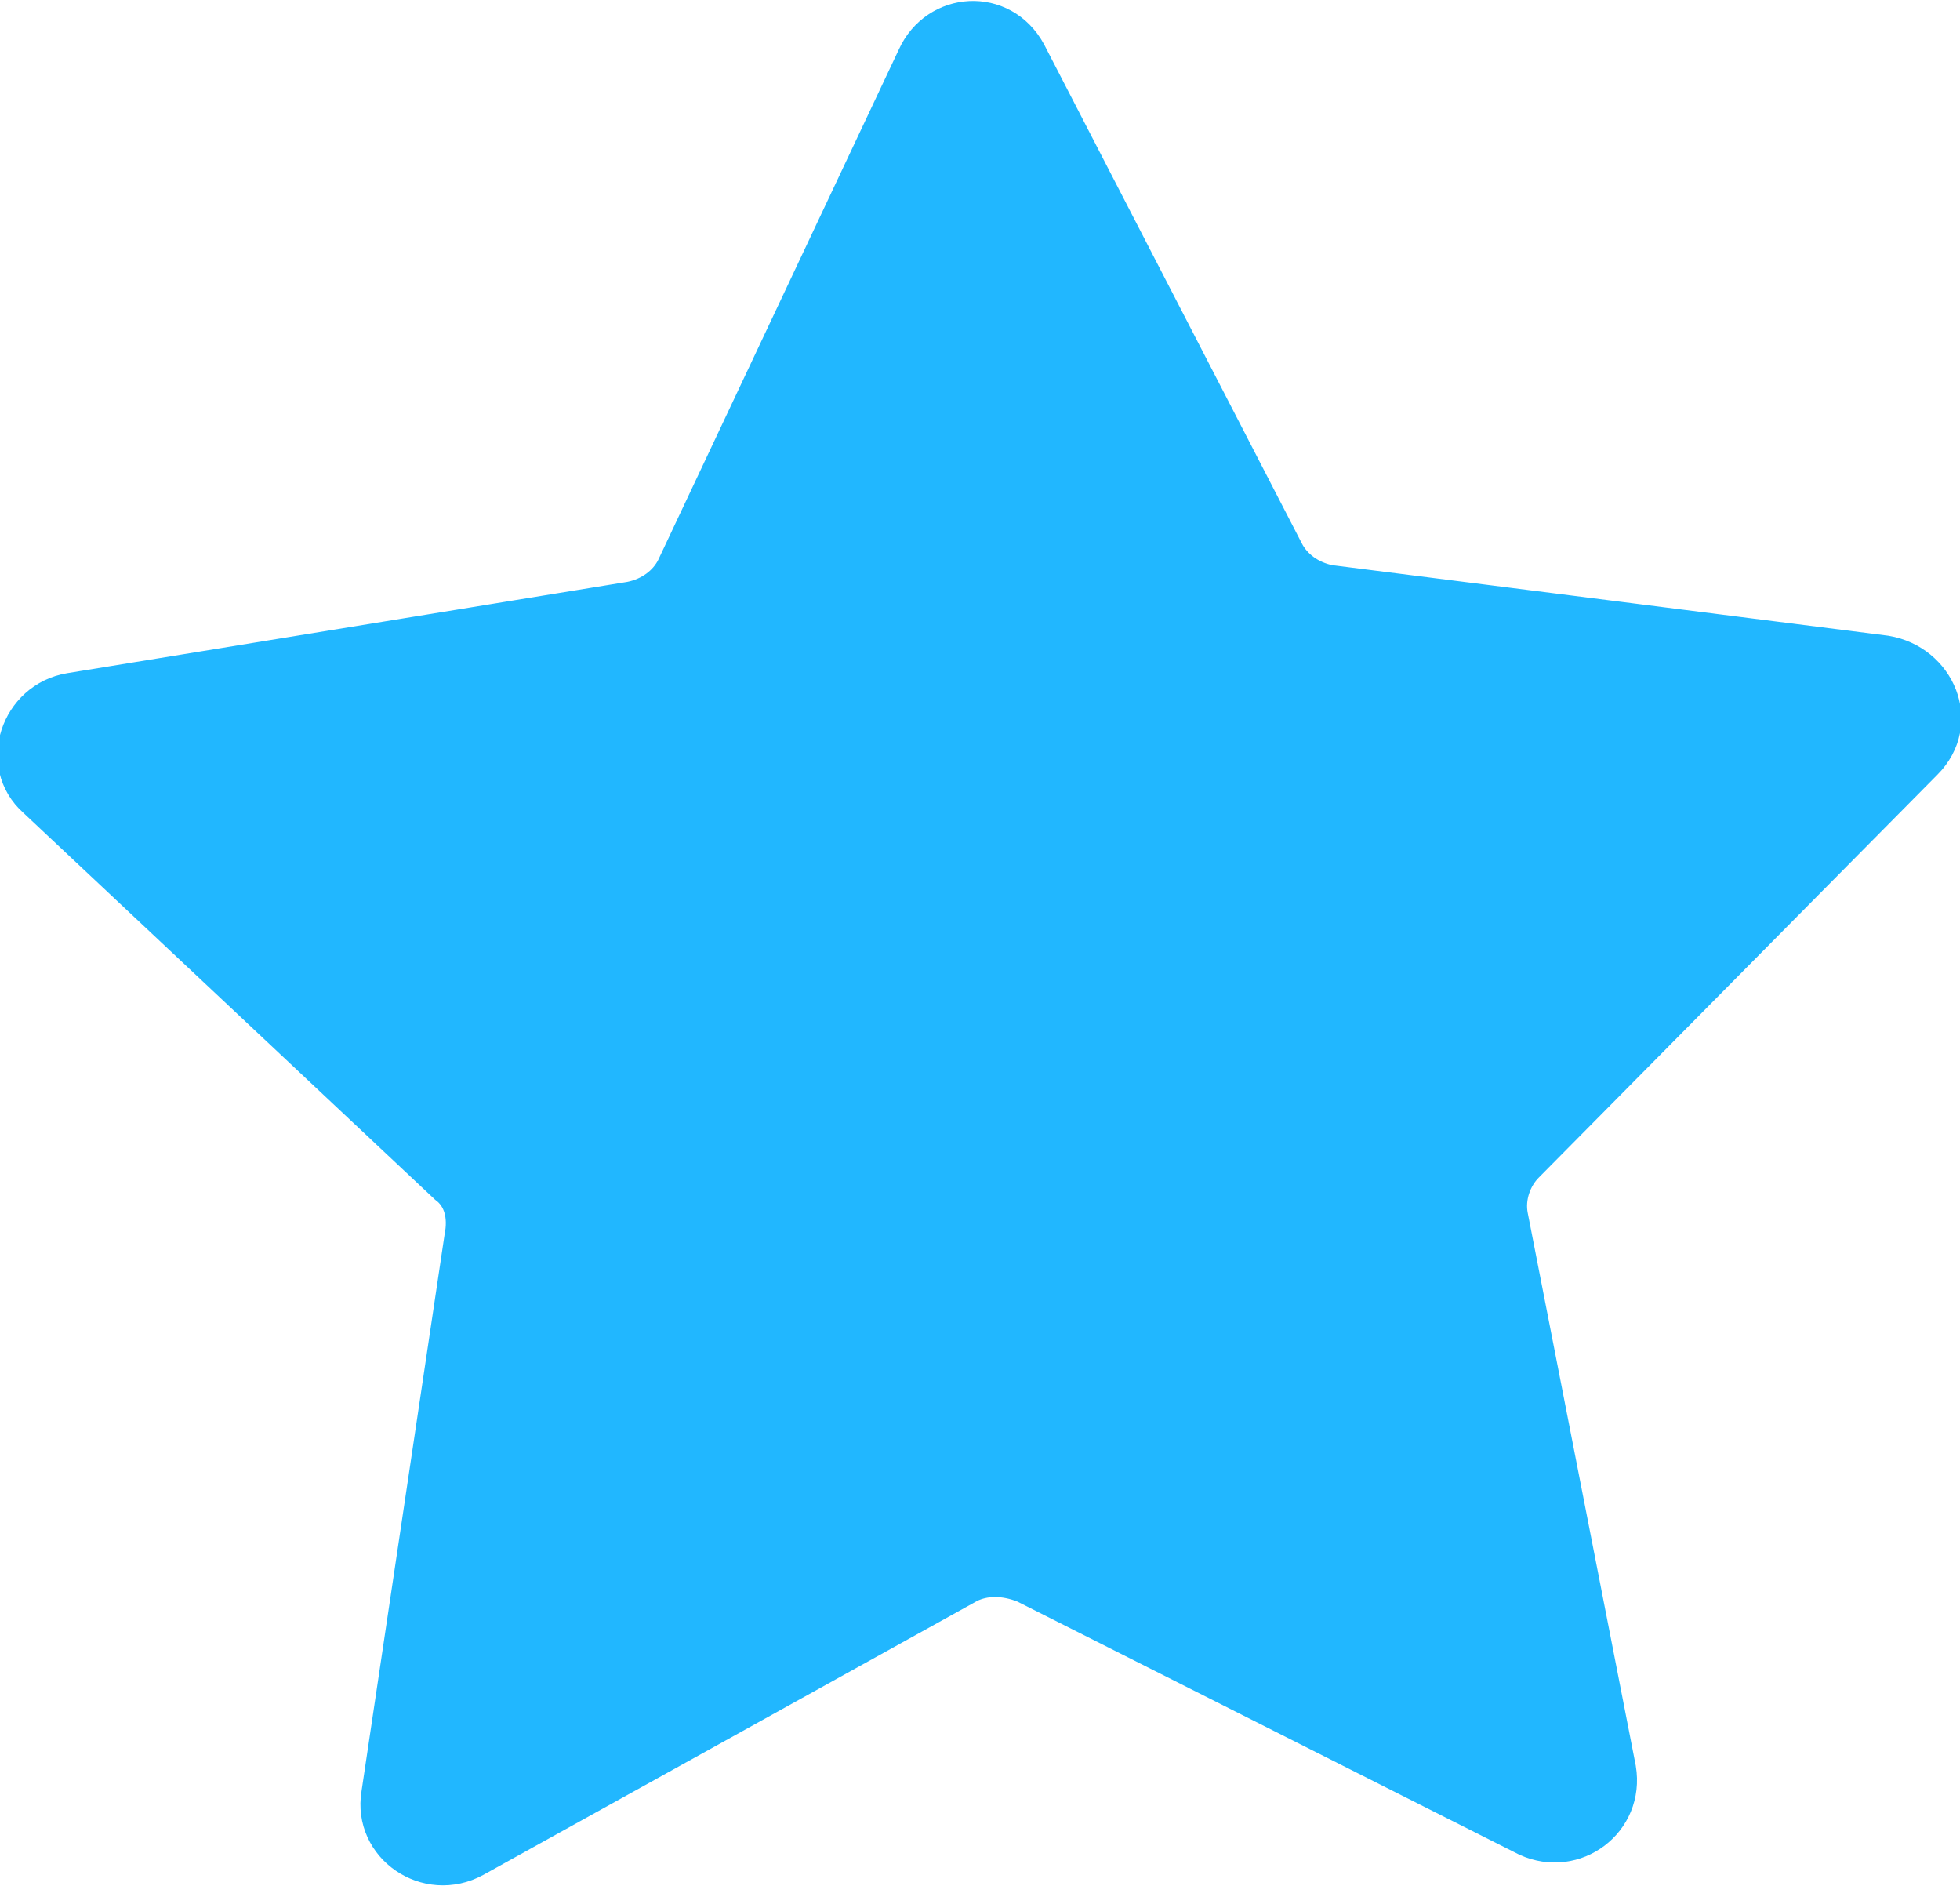
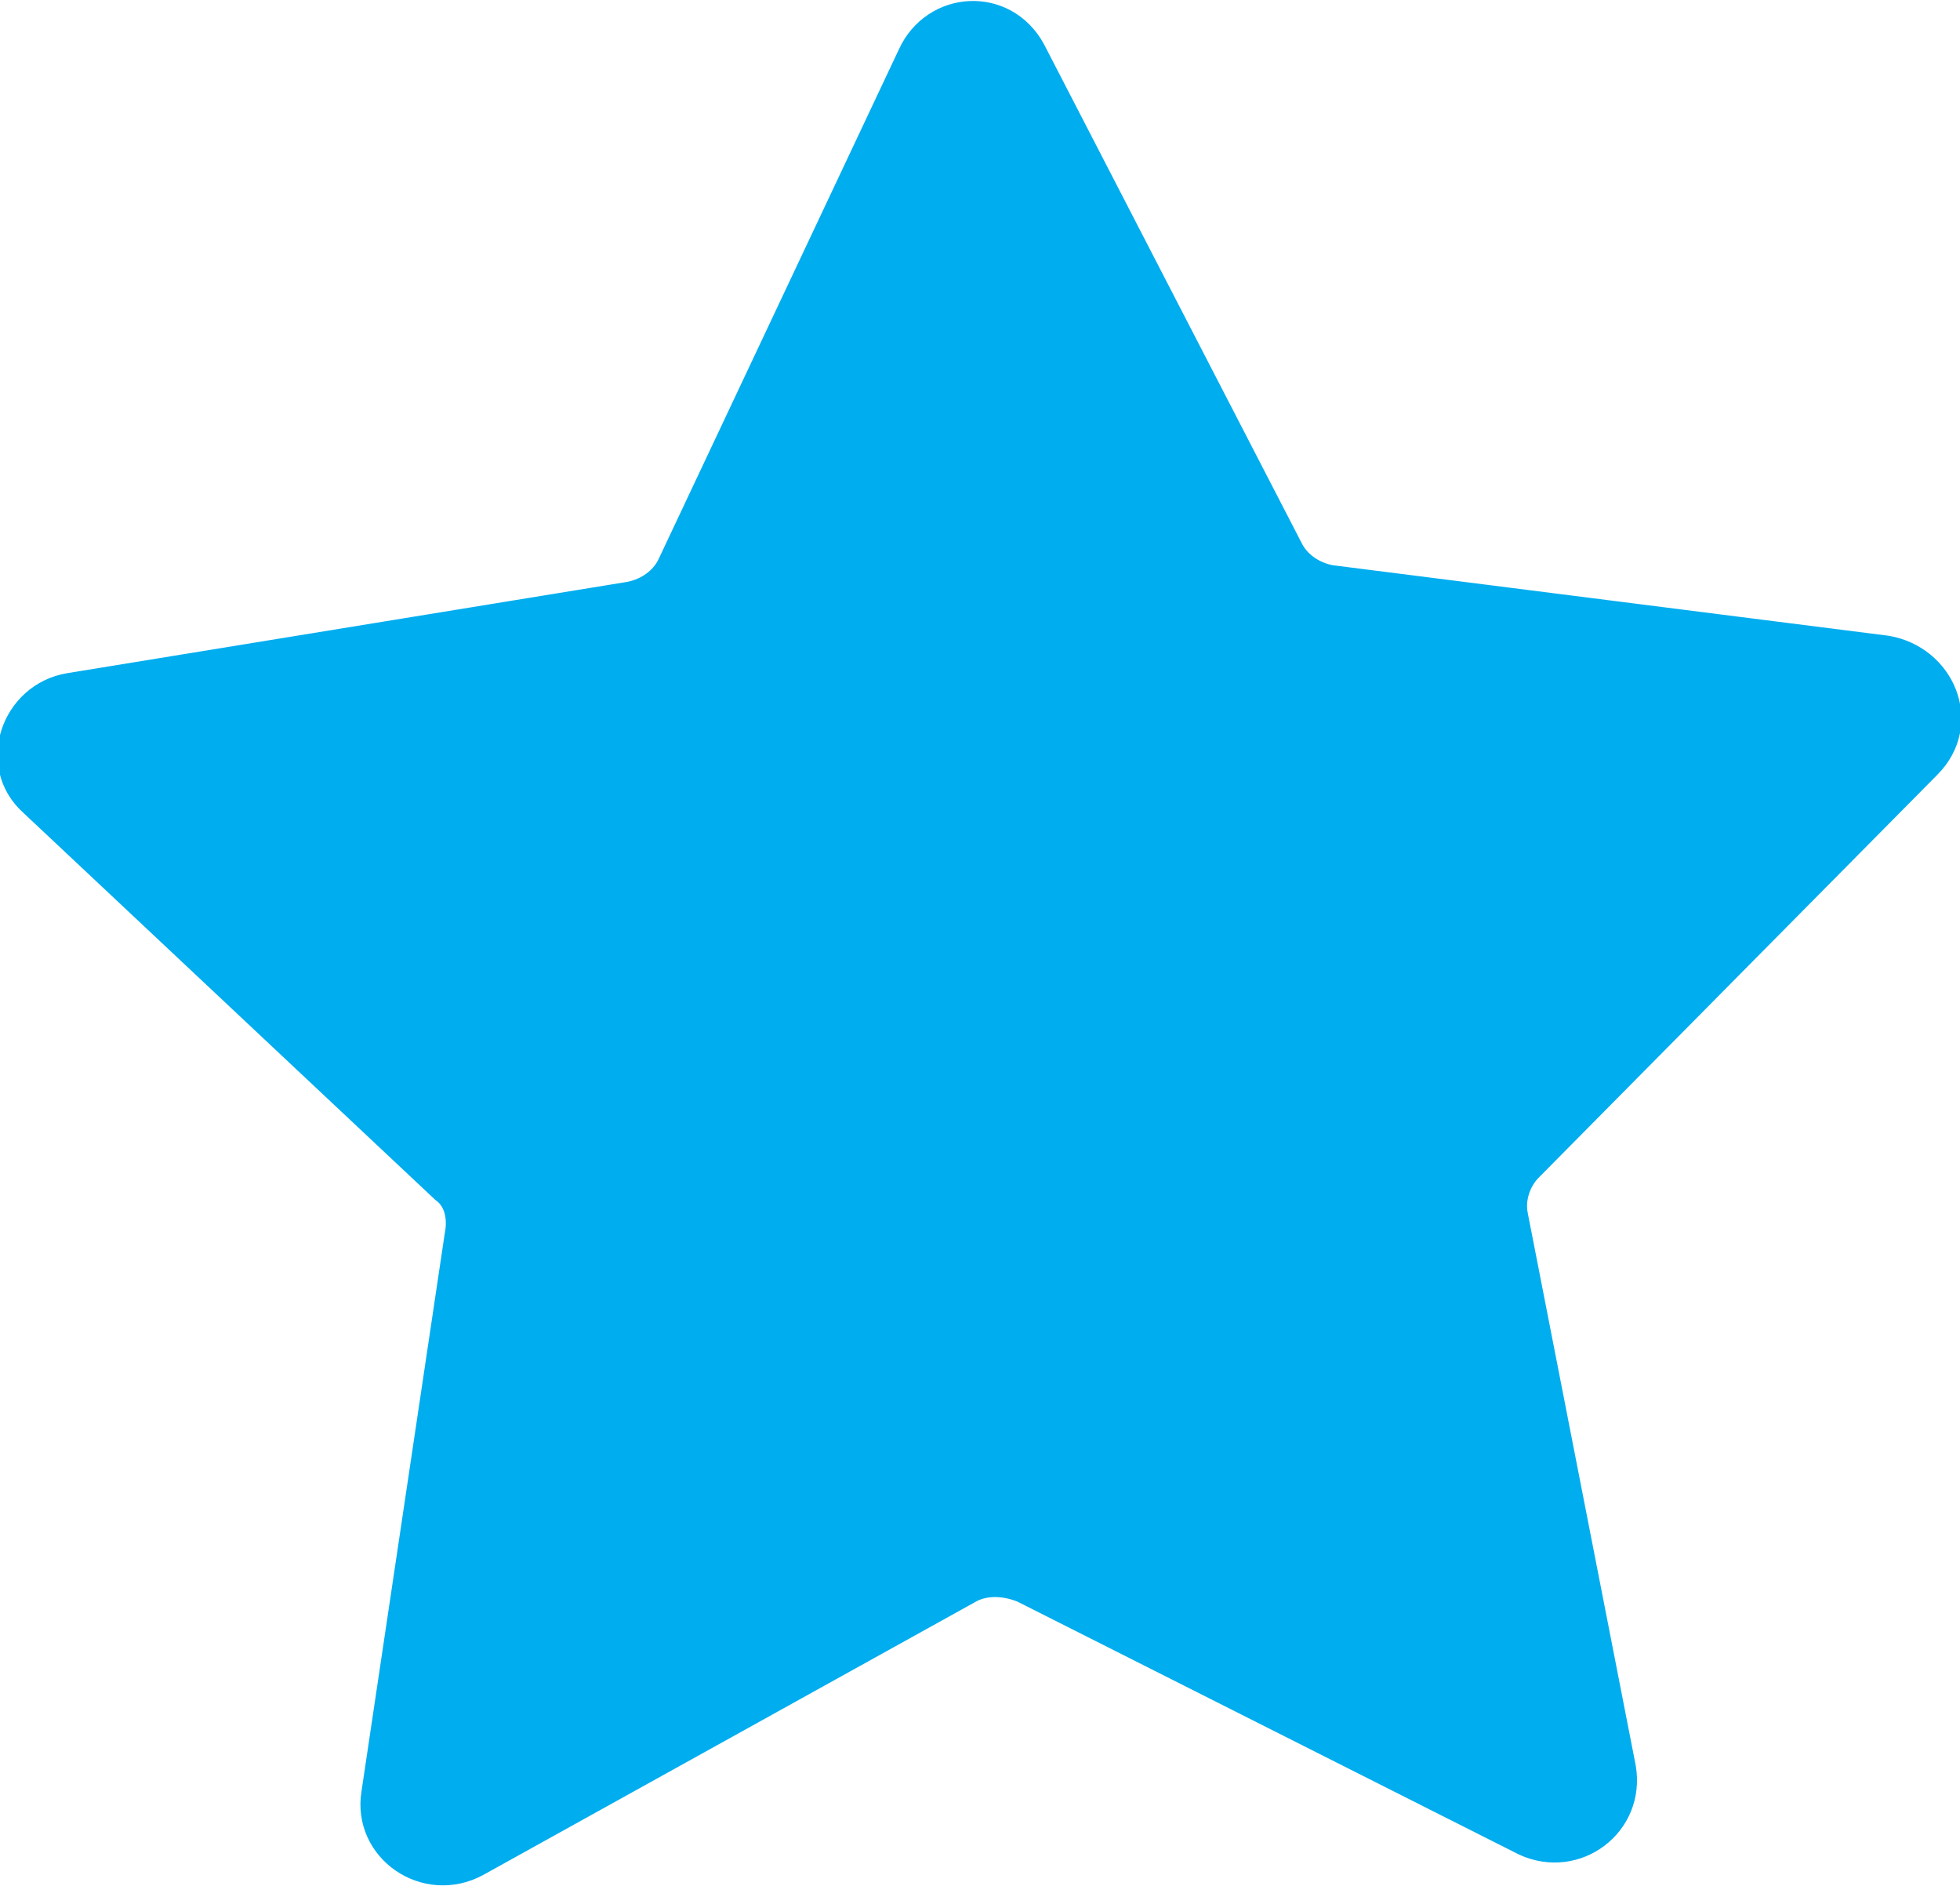
<svg xmlns="http://www.w3.org/2000/svg" viewBox="0 0 47.2 45.4">
-   <path d="M46.3 18.3c.9-.9.3-2.3-.9-2.5L32 14.1c-.5-.1-.9-.4-1.1-.8l-6.2-12c-.6-1.1-2.1-1-2.6.1l-5.8 12.3c-.2.4-.6.7-1.1.8L1.7 16.7c-1.2.2-1.7 1.7-.8 2.5l9.9 9.3c.4.3.5.8.4 1.3l-2 13.4c-.2 1.2 1.1 2.1 2.2 1.5l11.9-6.6c.4-.2.9-.2 1.4 0l12.1 6.1c1.1.5 2.3-.4 2.1-1.6l-2.6-13.3c-.1-.5.1-1 .4-1.3l9.6-9.7z" fill="#21b7ff" stroke="#21b7ff" stroke-miterlimit="10" />
+   <path d="M46.3 18.3c.9-.9.3-2.3-.9-2.5L32 14.1c-.5-.1-.9-.4-1.1-.8l-6.2-12c-.6-1.1-2.1-1-2.6.1l-5.8 12.3c-.2.4-.6.7-1.1.8L1.7 16.7c-1.2.2-1.7 1.7-.8 2.5l9.9 9.3c.4.3.5.8.4 1.3l-2 13.4c-.2 1.2 1.1 2.1 2.2 1.5l11.9-6.6c.4-.2.9-.2 1.4 0l12.1 6.1c1.1.5 2.3-.4 2.1-1.6l-2.6-13.3c-.1-.5.1-1 .4-1.3l9.6-9.7z" fill="#00adef" stroke="#00adef" stroke-miterlimit="10" />
</svg>
